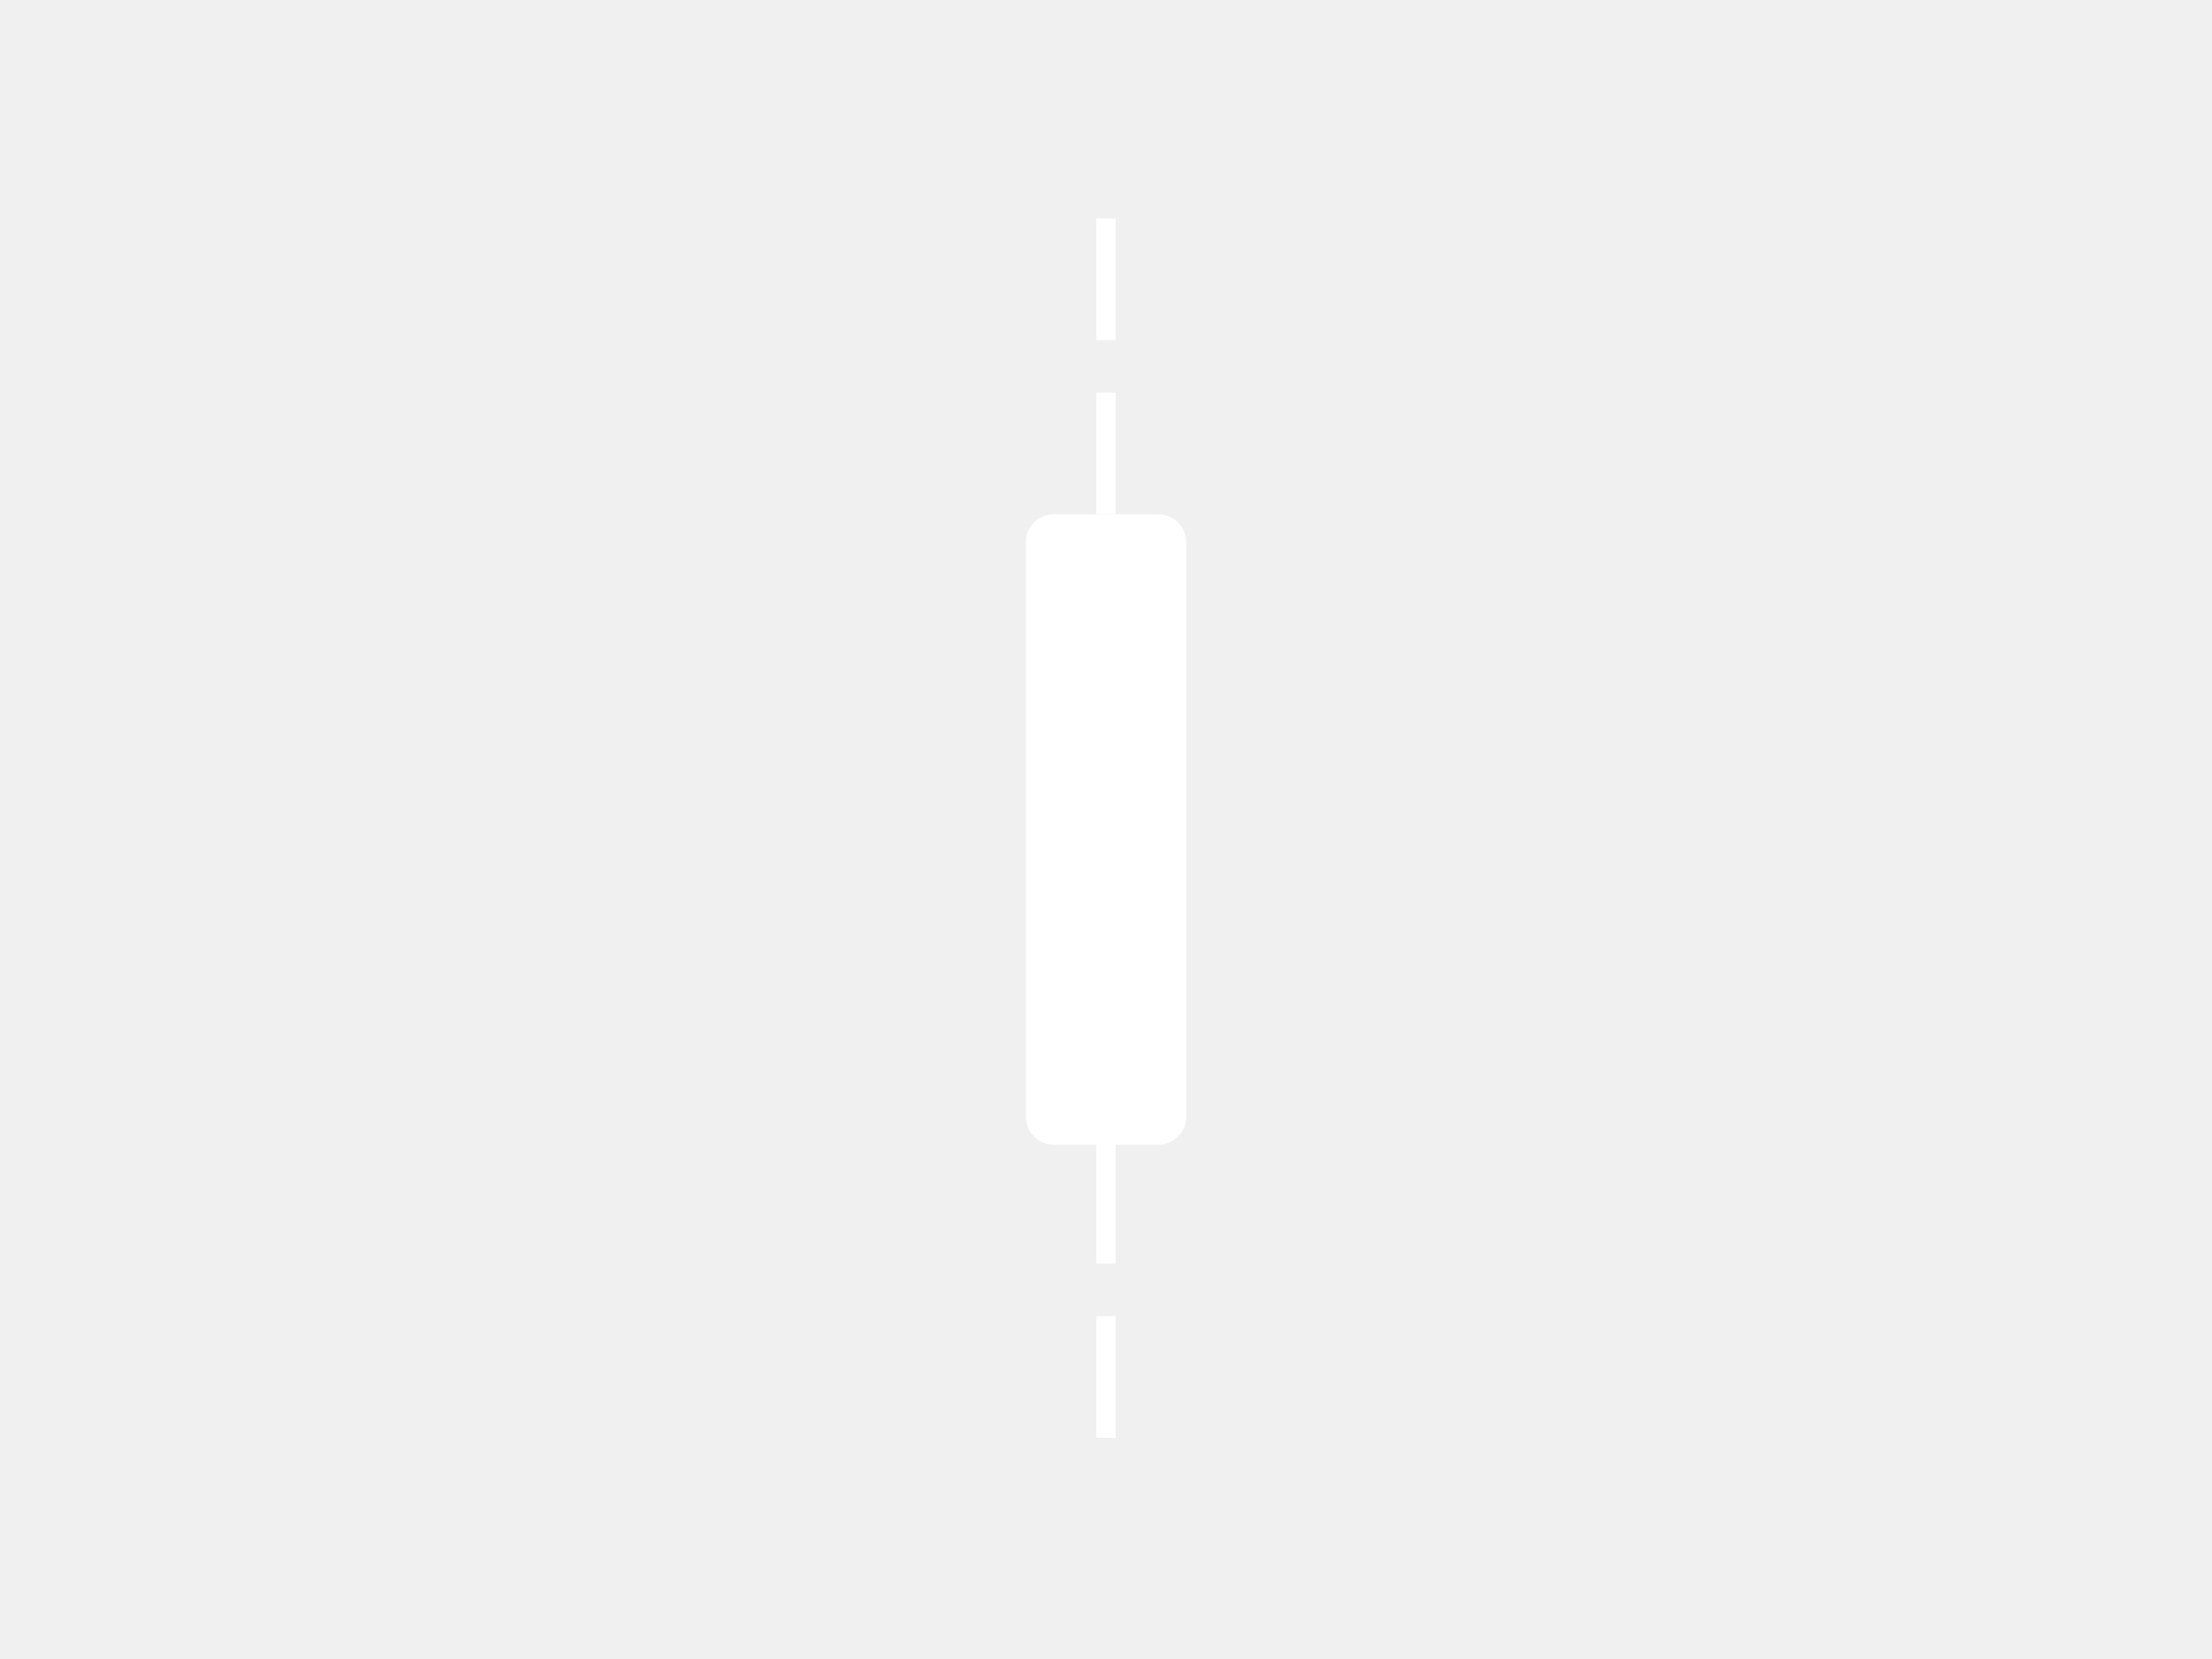
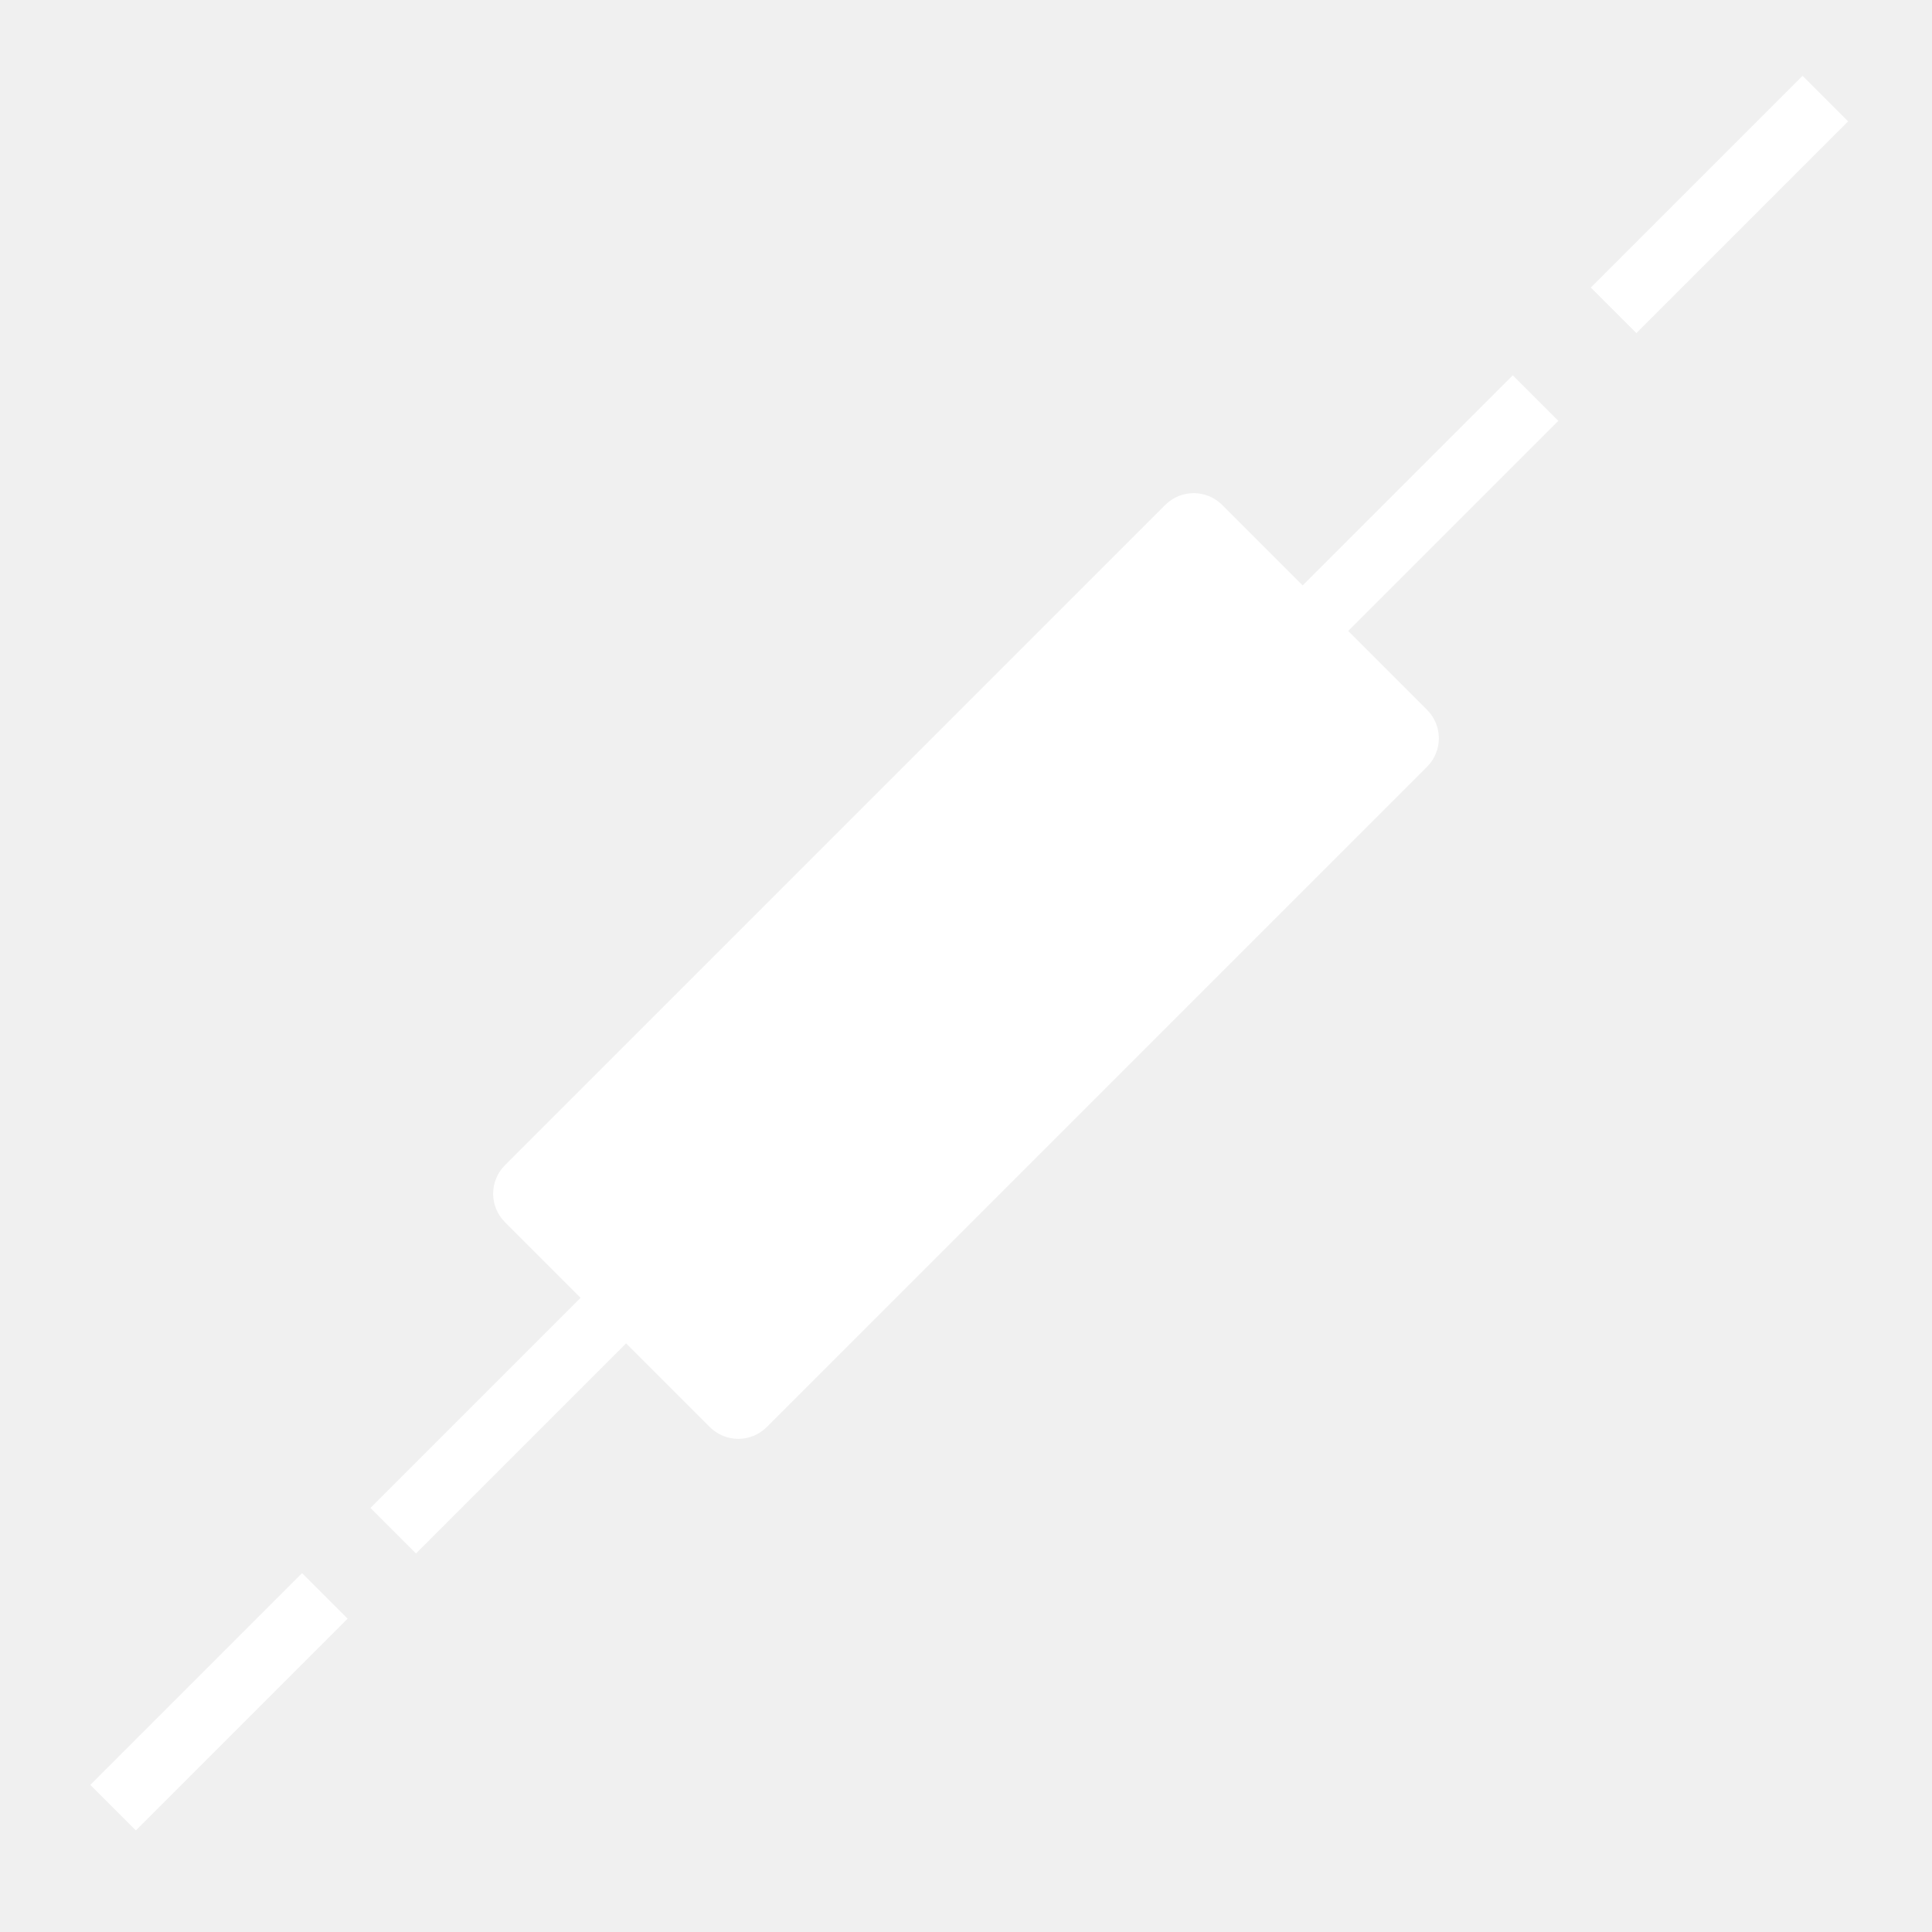
- <svg xmlns="http://www.w3.org/2000/svg" width="800" height="600">
+ <svg xmlns="http://www.w3.org/2000/svg" width="600" height="600">
  <g>
-     <rect rx="5" stroke-width="10" id="svg_1" height="218" width="48" y="191" x="376" stroke="#fff" fill="#fff" />
-     <line stroke="#fff" stroke-width="7" stroke-linecap="undefined" stroke-linejoin="undefined" id="svg_2" y2="186" x2="400" y1="142" x1="400" fill="none" />
-     <line stroke="#fff" stroke-width="7" stroke-linecap="undefined" stroke-linejoin="undefined" id="svg_4" y2="123" x2="400" y1="79" x1="400" fill="none" />
-     <line stroke="#fff" stroke-width="7" stroke-linecap="undefined" stroke-linejoin="undefined" id="svg_6" y2="520" x2="400" y1="476" x1="400" fill="none" />
-     <line stroke="#fff" stroke-width="7" stroke-linecap="undefined" stroke-linejoin="undefined" id="svg_7" y2="457" x2="400" y1="413" x1="400" fill="none" />
+     <rect transform="rotate(45 300 300)" rx="5" stroke-width="15" id="svg_1" height="300" width="100" y="150" x="250" stroke="#ffffff" fill="#ffffff" />
+     <line transform="rotate(45 444 156.5)" id="svg_9" y2="203" x2="444" y1="110" x1="444" stroke-width="20" stroke="#ffffff" fill="none" />
+     <line transform="rotate(45 534 63.5)" id="svg_10" y2="110" x2="534" y1="17" x1="534" stroke-width="20" stroke="#ffffff" fill="none" />
+     <line transform="rotate(45 155 442.5)" id="svg_11" y2="489" x2="155" y1="396" x1="155" stroke-width="20" stroke="#ffffff" fill="none" />
+     <line transform="rotate(45 68 528.5)" id="svg_12" y2="575" x2="68" y1="482" x1="68" stroke-width="20" stroke="#ffffff" fill="none" />
  </g>
</svg>
